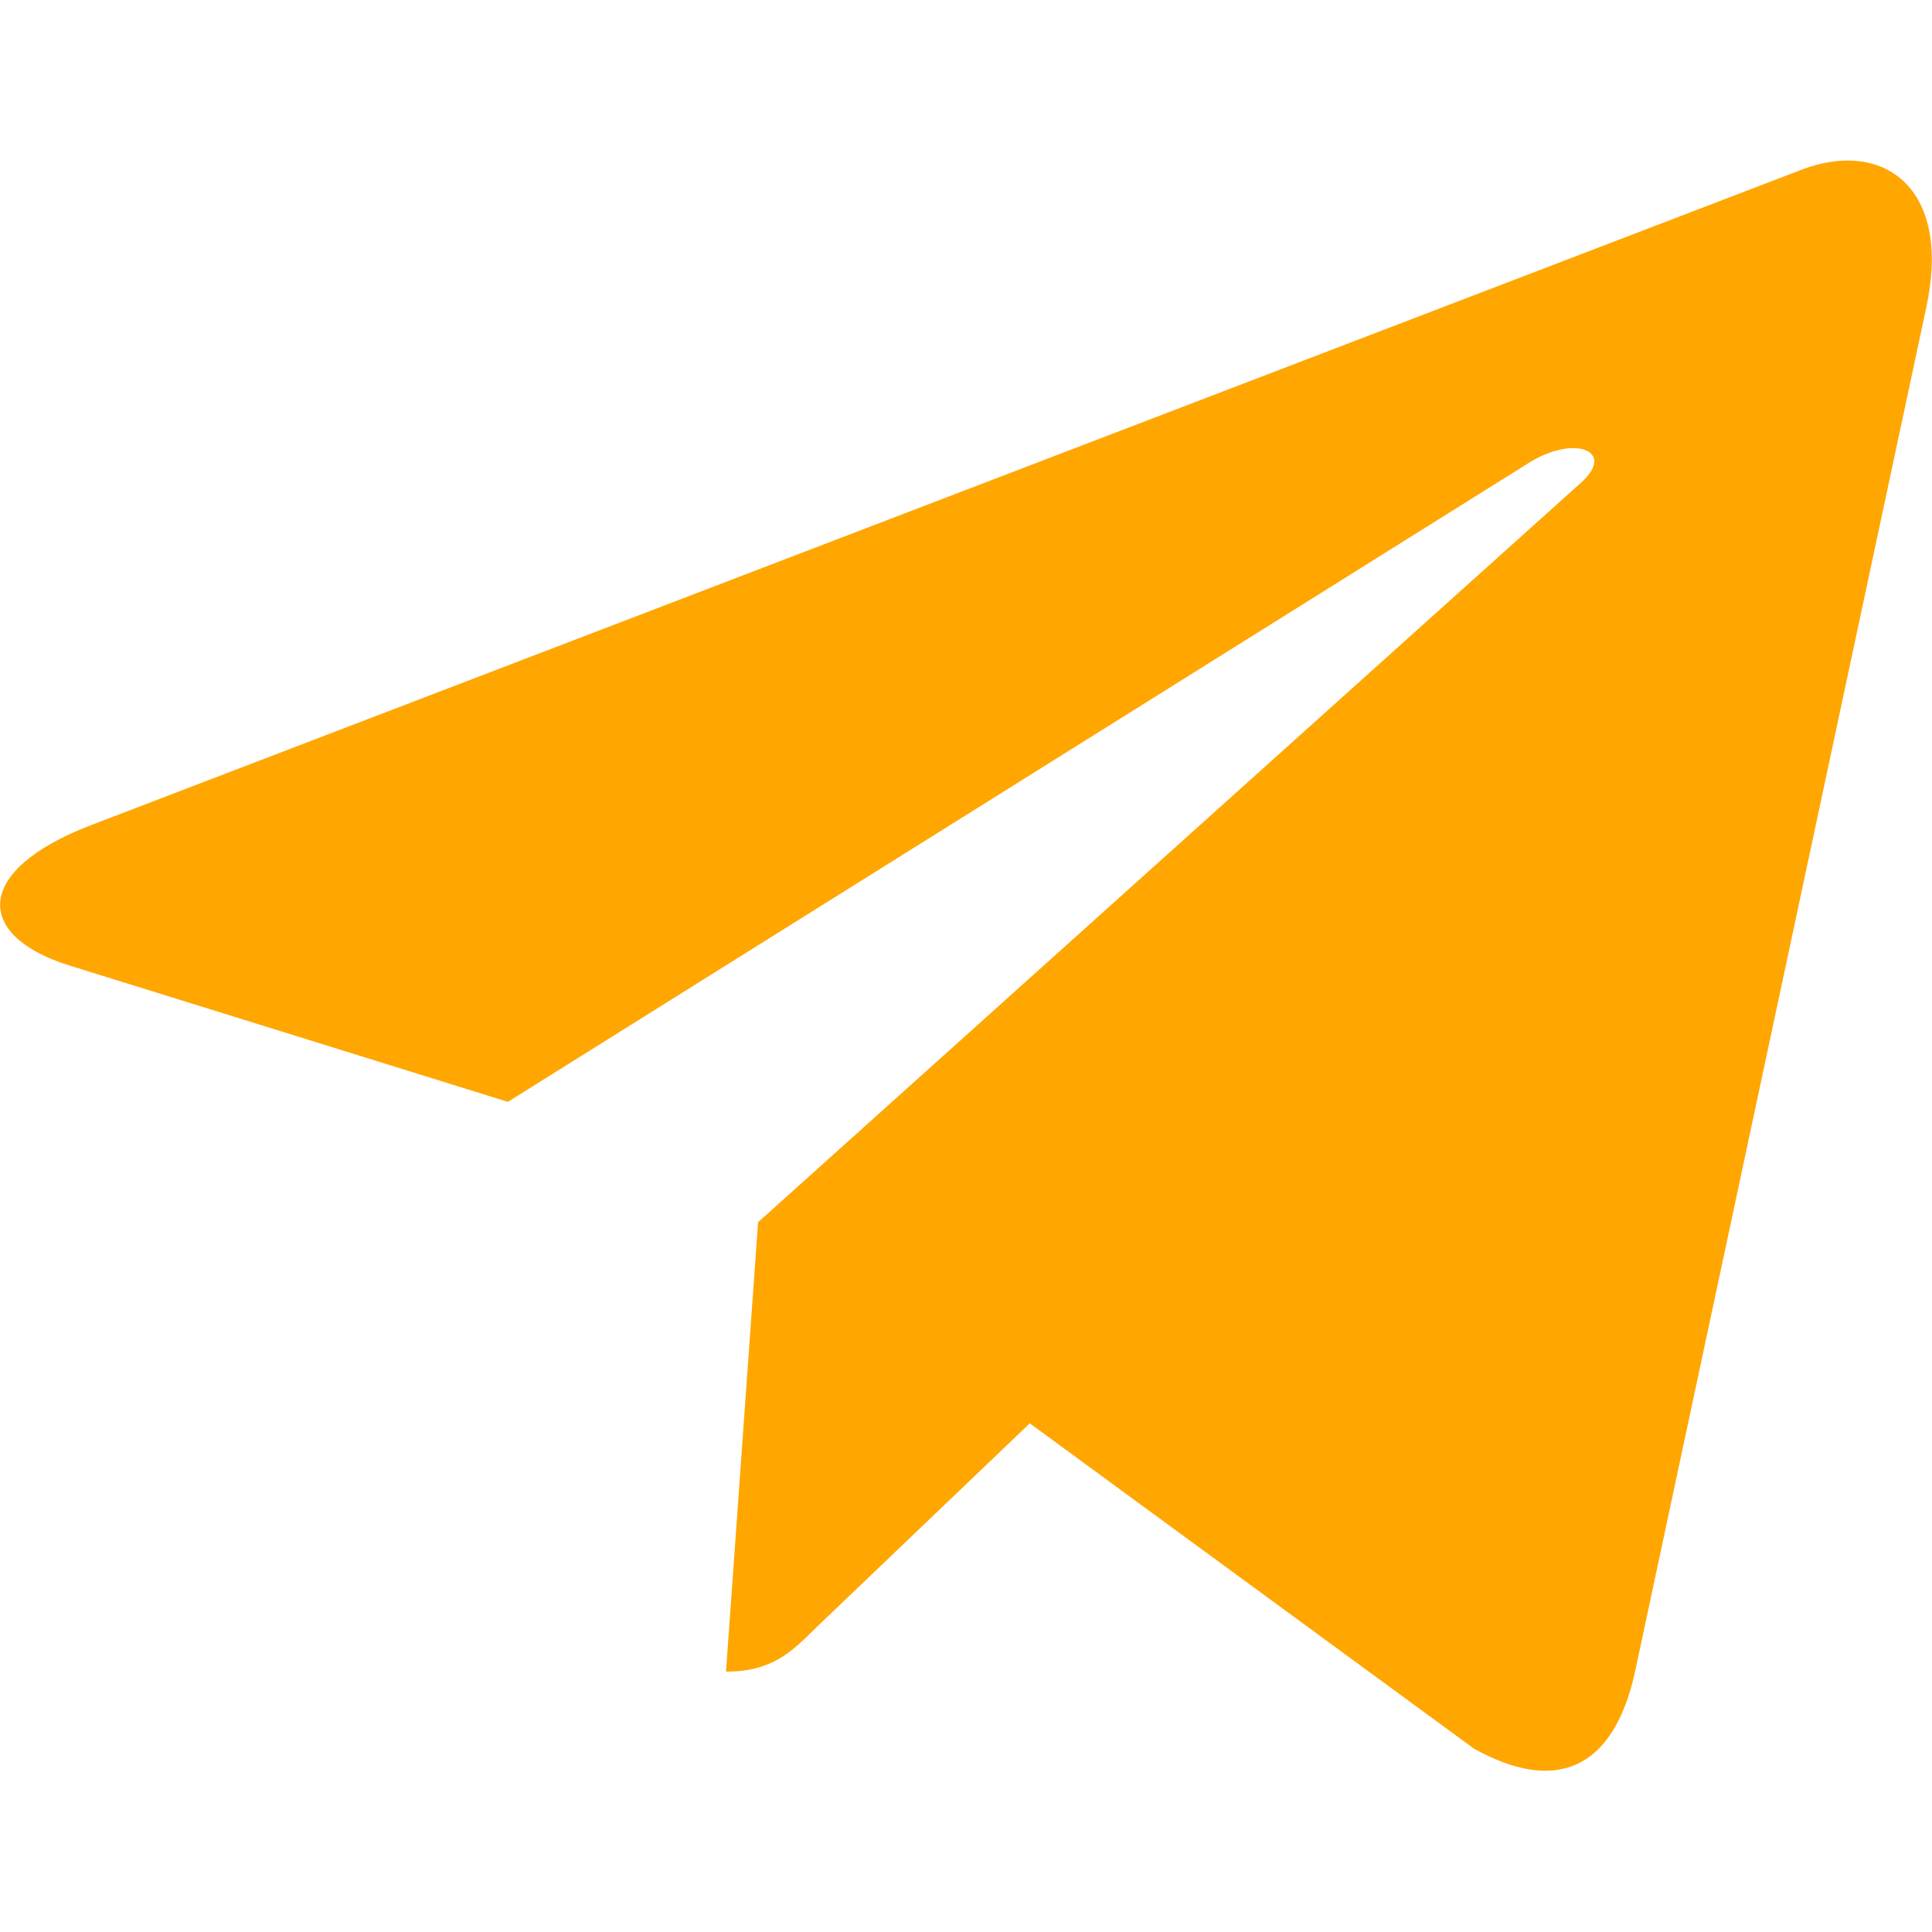
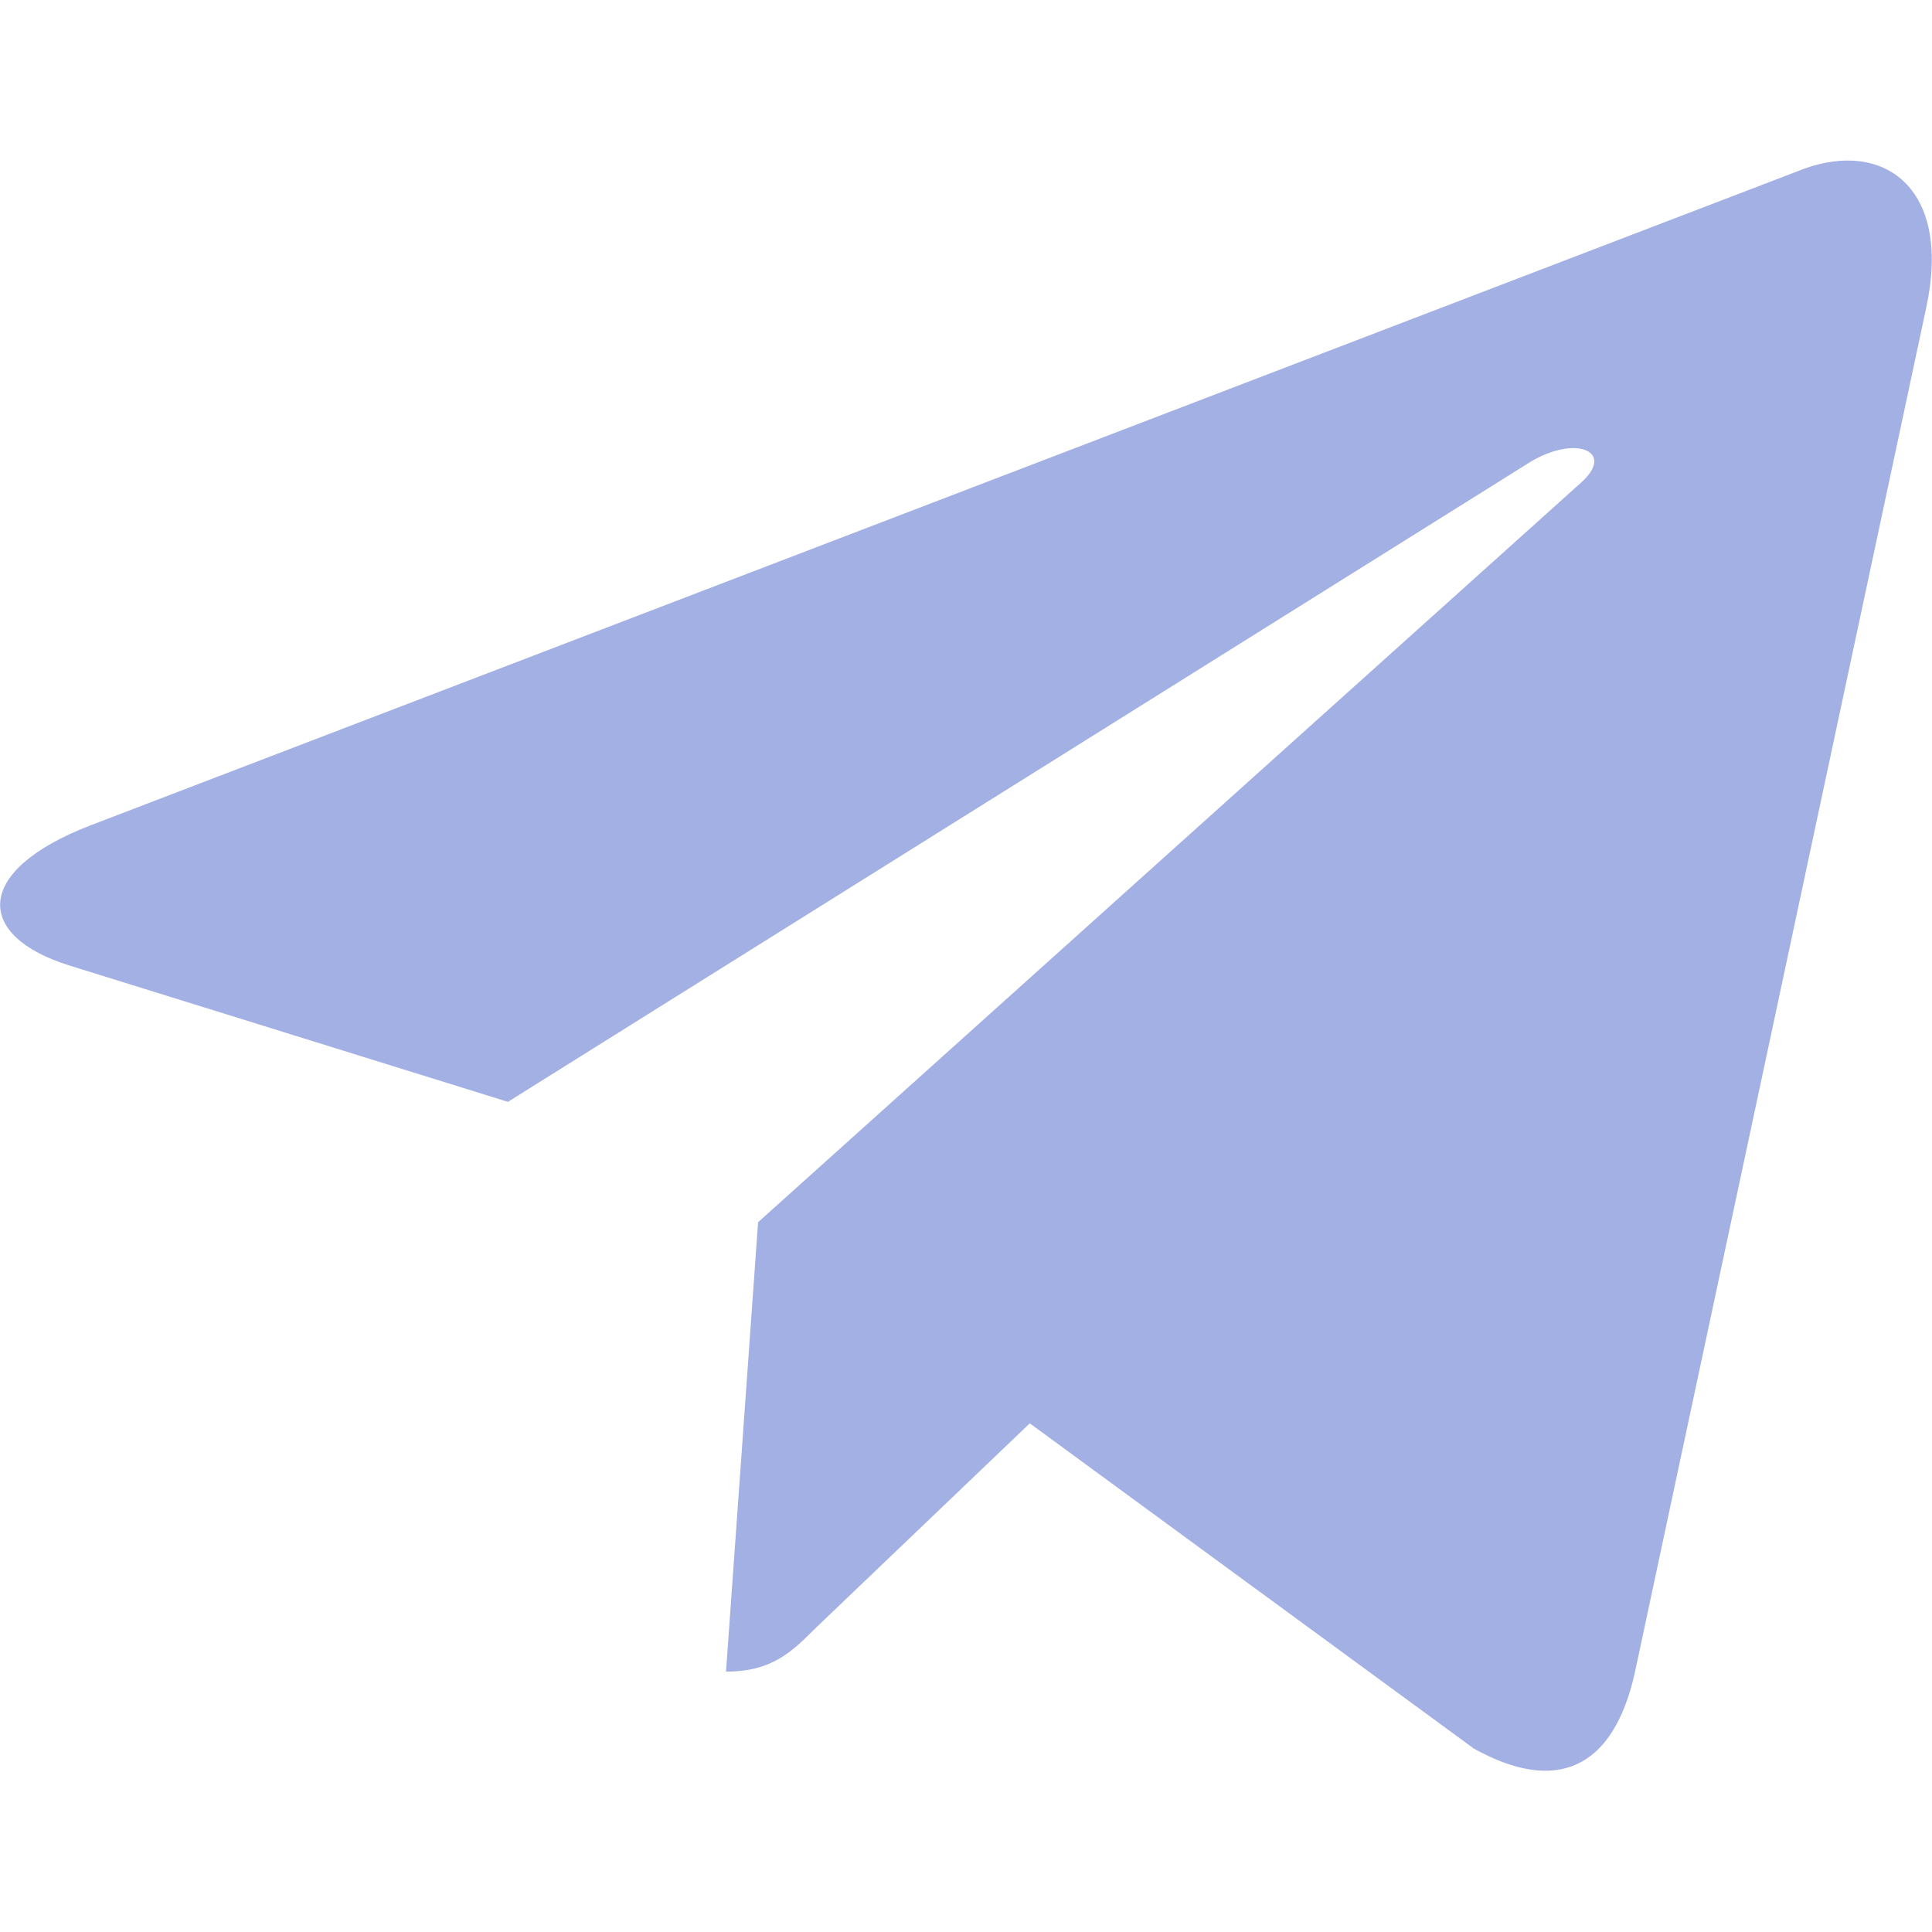
<svg xmlns="http://www.w3.org/2000/svg" version="1.1" id="Bold" x="0px" y="0px" viewBox="0 0 512 512" style="enable-background:new 0 0 512 512;" xml:space="preserve">
  <style type="text/css">
- 	.st0{fill:#FFA600;}
+ 	.st0{fill:#a3b0e4;}
</style>
  <path class="st0" d="M200.9,323.9L192.4,443c12.1,0,17.4-5.2,23.7-11.5l56.8-54.3l117.7,86.2c21.6,12,36.8,5.7,42.6-19.9l77.3-362.1  l0,0c6.8-31.9-11.5-44.4-32.6-36.6l-454.1,174c-31,12-30.5,29.3-5.3,37.1L134.6,292l269.7-168.8c12.7-8.4,24.2-3.8,14.7,4.7  L200.9,323.9z" />
</svg>
